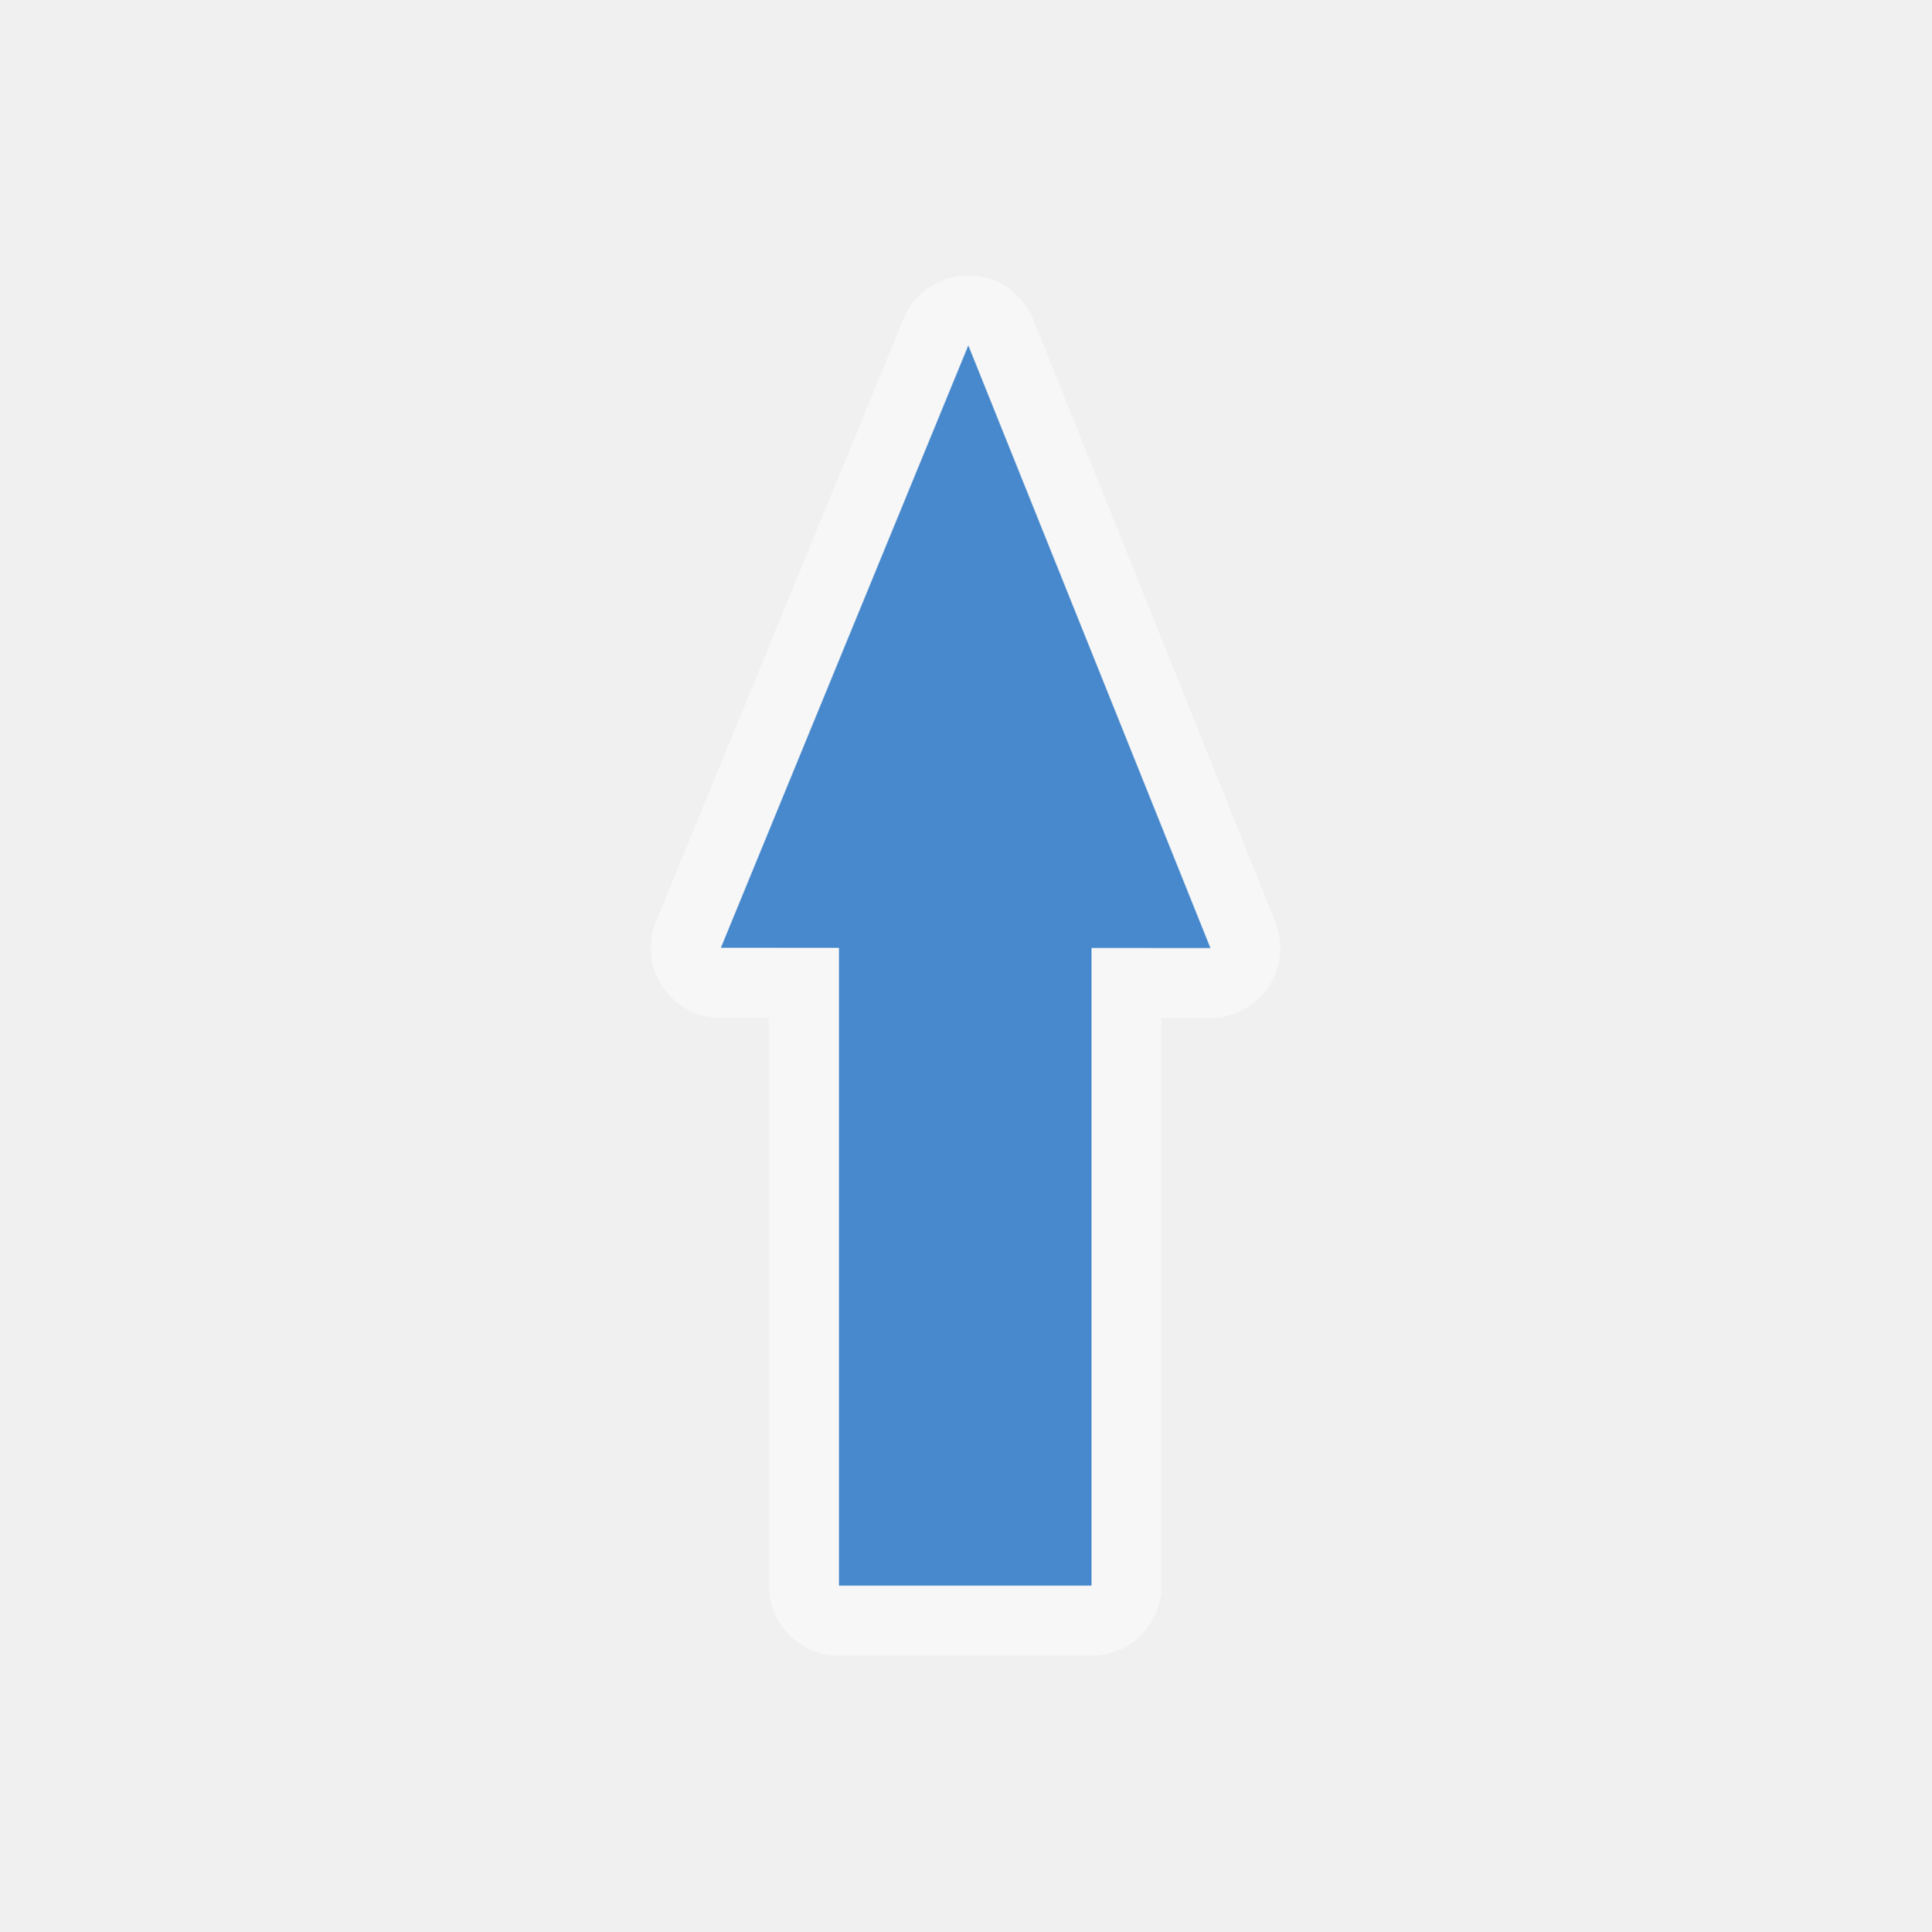
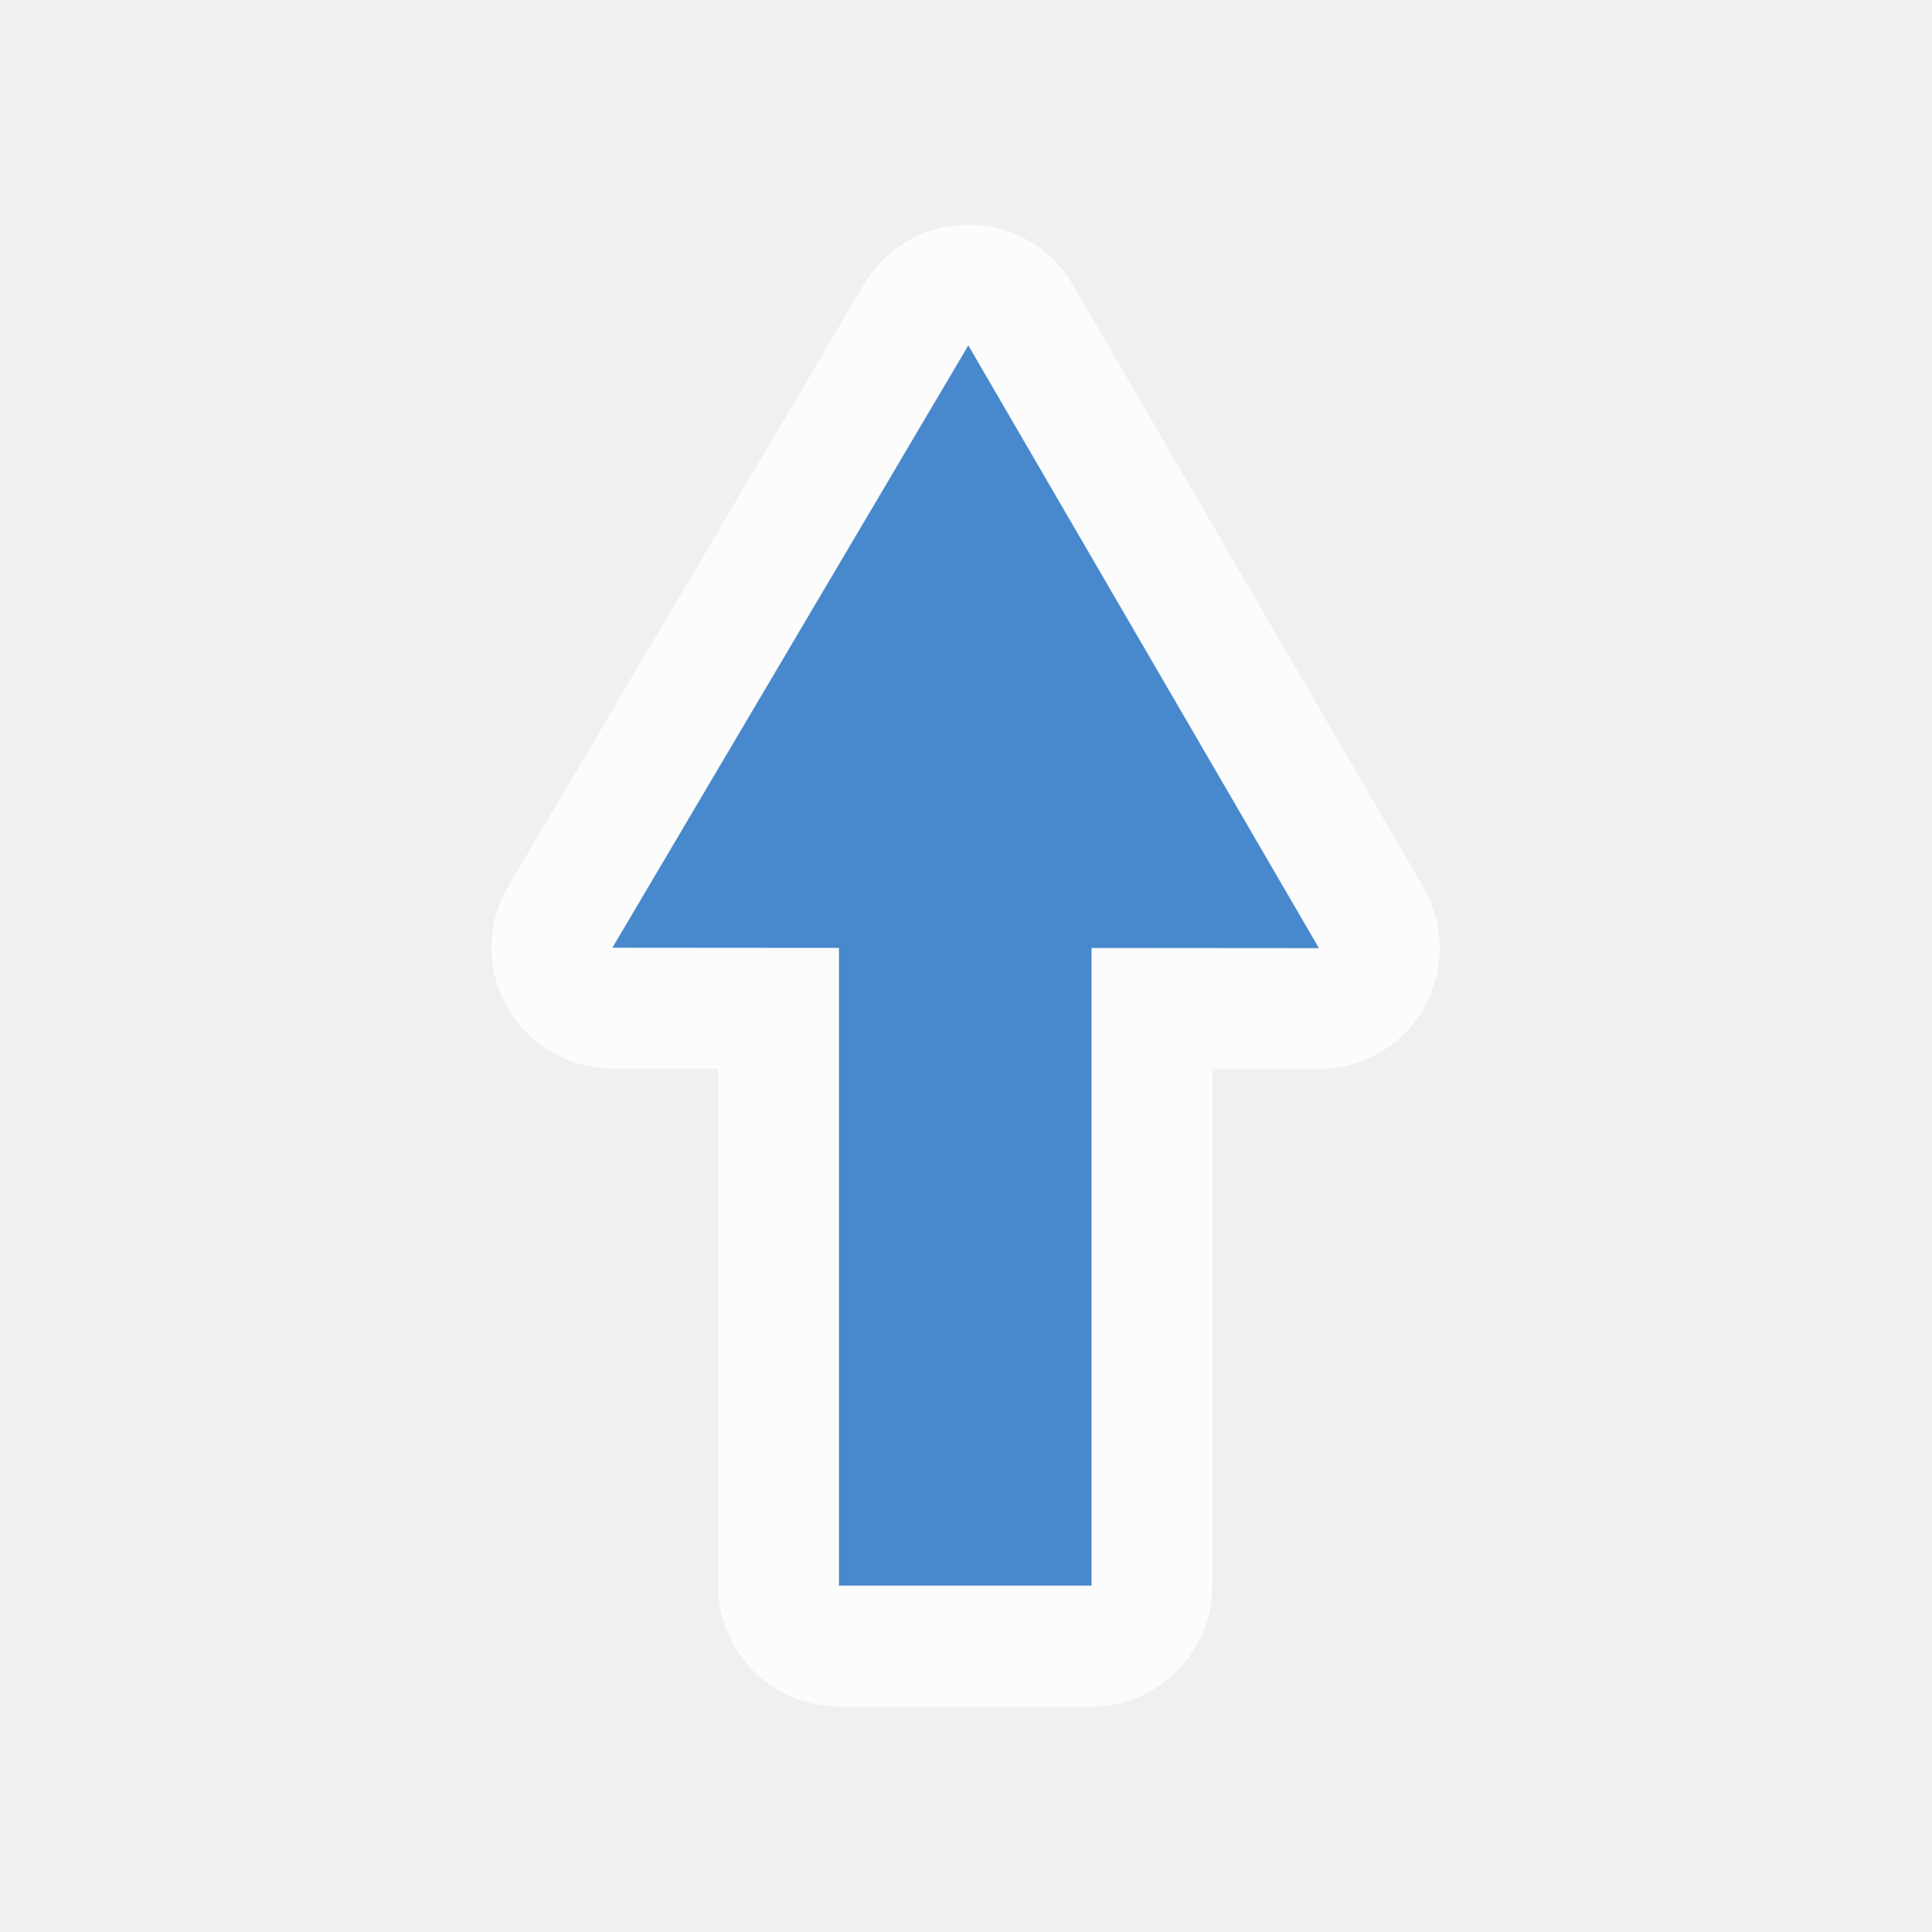
<svg xmlns="http://www.w3.org/2000/svg" width="580" height="580" id="svg2" version="1.1">
  <defs id="defs13" />
-   <path style="color:#000000;fill:#ffffff;fill-opacity:0.489;fill-rule:nonzero;stroke:none;stroke-width:30.546;marker:none;visibility:visible;display:inline;overflow:visible;enable-background:accumulate" id="path3797" d="m 290.531,82.781 a 21.018,21.018 0 0 0 -19.188,13 l -74.312,180.906 a 21.018,21.018 0 0 0 19.406,29.031 l 14.469,0 0,170.531 a 21.018,21.018 0 0 0 21.031,21.031 l 75.844,0 A 21.018,21.018 0 0 0 348.812,476.25 l 0,-170.469 14.688,0 a 21.018,21.018 0 0 0 19.5,-28.875 L 310.281,95.938 a 21.018,21.018 0 0 0 -19.75,-13.156 z" transform="translate(0.01623031,-0.03046613)" />
-   <path style="color:#000000;fill:#4889cd;fill-opacity:1;fill-rule:nonzero;stroke:none;stroke-width:30.546;marker:none;visibility:visible;display:inline;overflow:visible;enable-background:accumulate" d="m 290.813,103.735 -74.312,180.906 35.469,0.031 0,191.531 75.844,0 0,-191.5 35.719,0.031 -72.719,-181 z" id="rect2989" />
+   <path style="color:#000000;fill:#ffffff;fill-opacity:0.821;fill-rule:nonzero;stroke:none;stroke-width:30.546;marker:none;visibility:visible;display:inline;overflow:visible;enable-background:accumulate" id="path3769" d="M 292.406,67.5 A 36.29,36.29 0 0 0 259.562,85.281 l -106.906,180.875 a 36.29,36.29 0 0 0 31.219,54.75 l 31.812,0.031 0,155.281 A 36.29,36.29 0 0 0 251.969,512.5 l 75.844,0 a 36.29,36.29 0 0 0 36.281,-36.281 l 0,-155.188 32,0 A 36.29,36.29 0 0 0 427.5,266.5 L 322.188,85.5 a 36.29,36.29 0 0 0 -29.781,-18 z" />
+   <path style="color:#000000;fill:#4889cd;fill-opacity:1;fill-rule:nonzero;stroke:none;stroke-width:30.546;marker:none;visibility:visible;display:inline;overflow:visible;enable-background:accumulate" d="m 290.813,103.735 -106.896,180.886 68.053,0.052 0,191.531 75.844,0 0,-191.5 68.303,0.052 L 290.813,103.735 z" id="rect2989" />
</svg>
